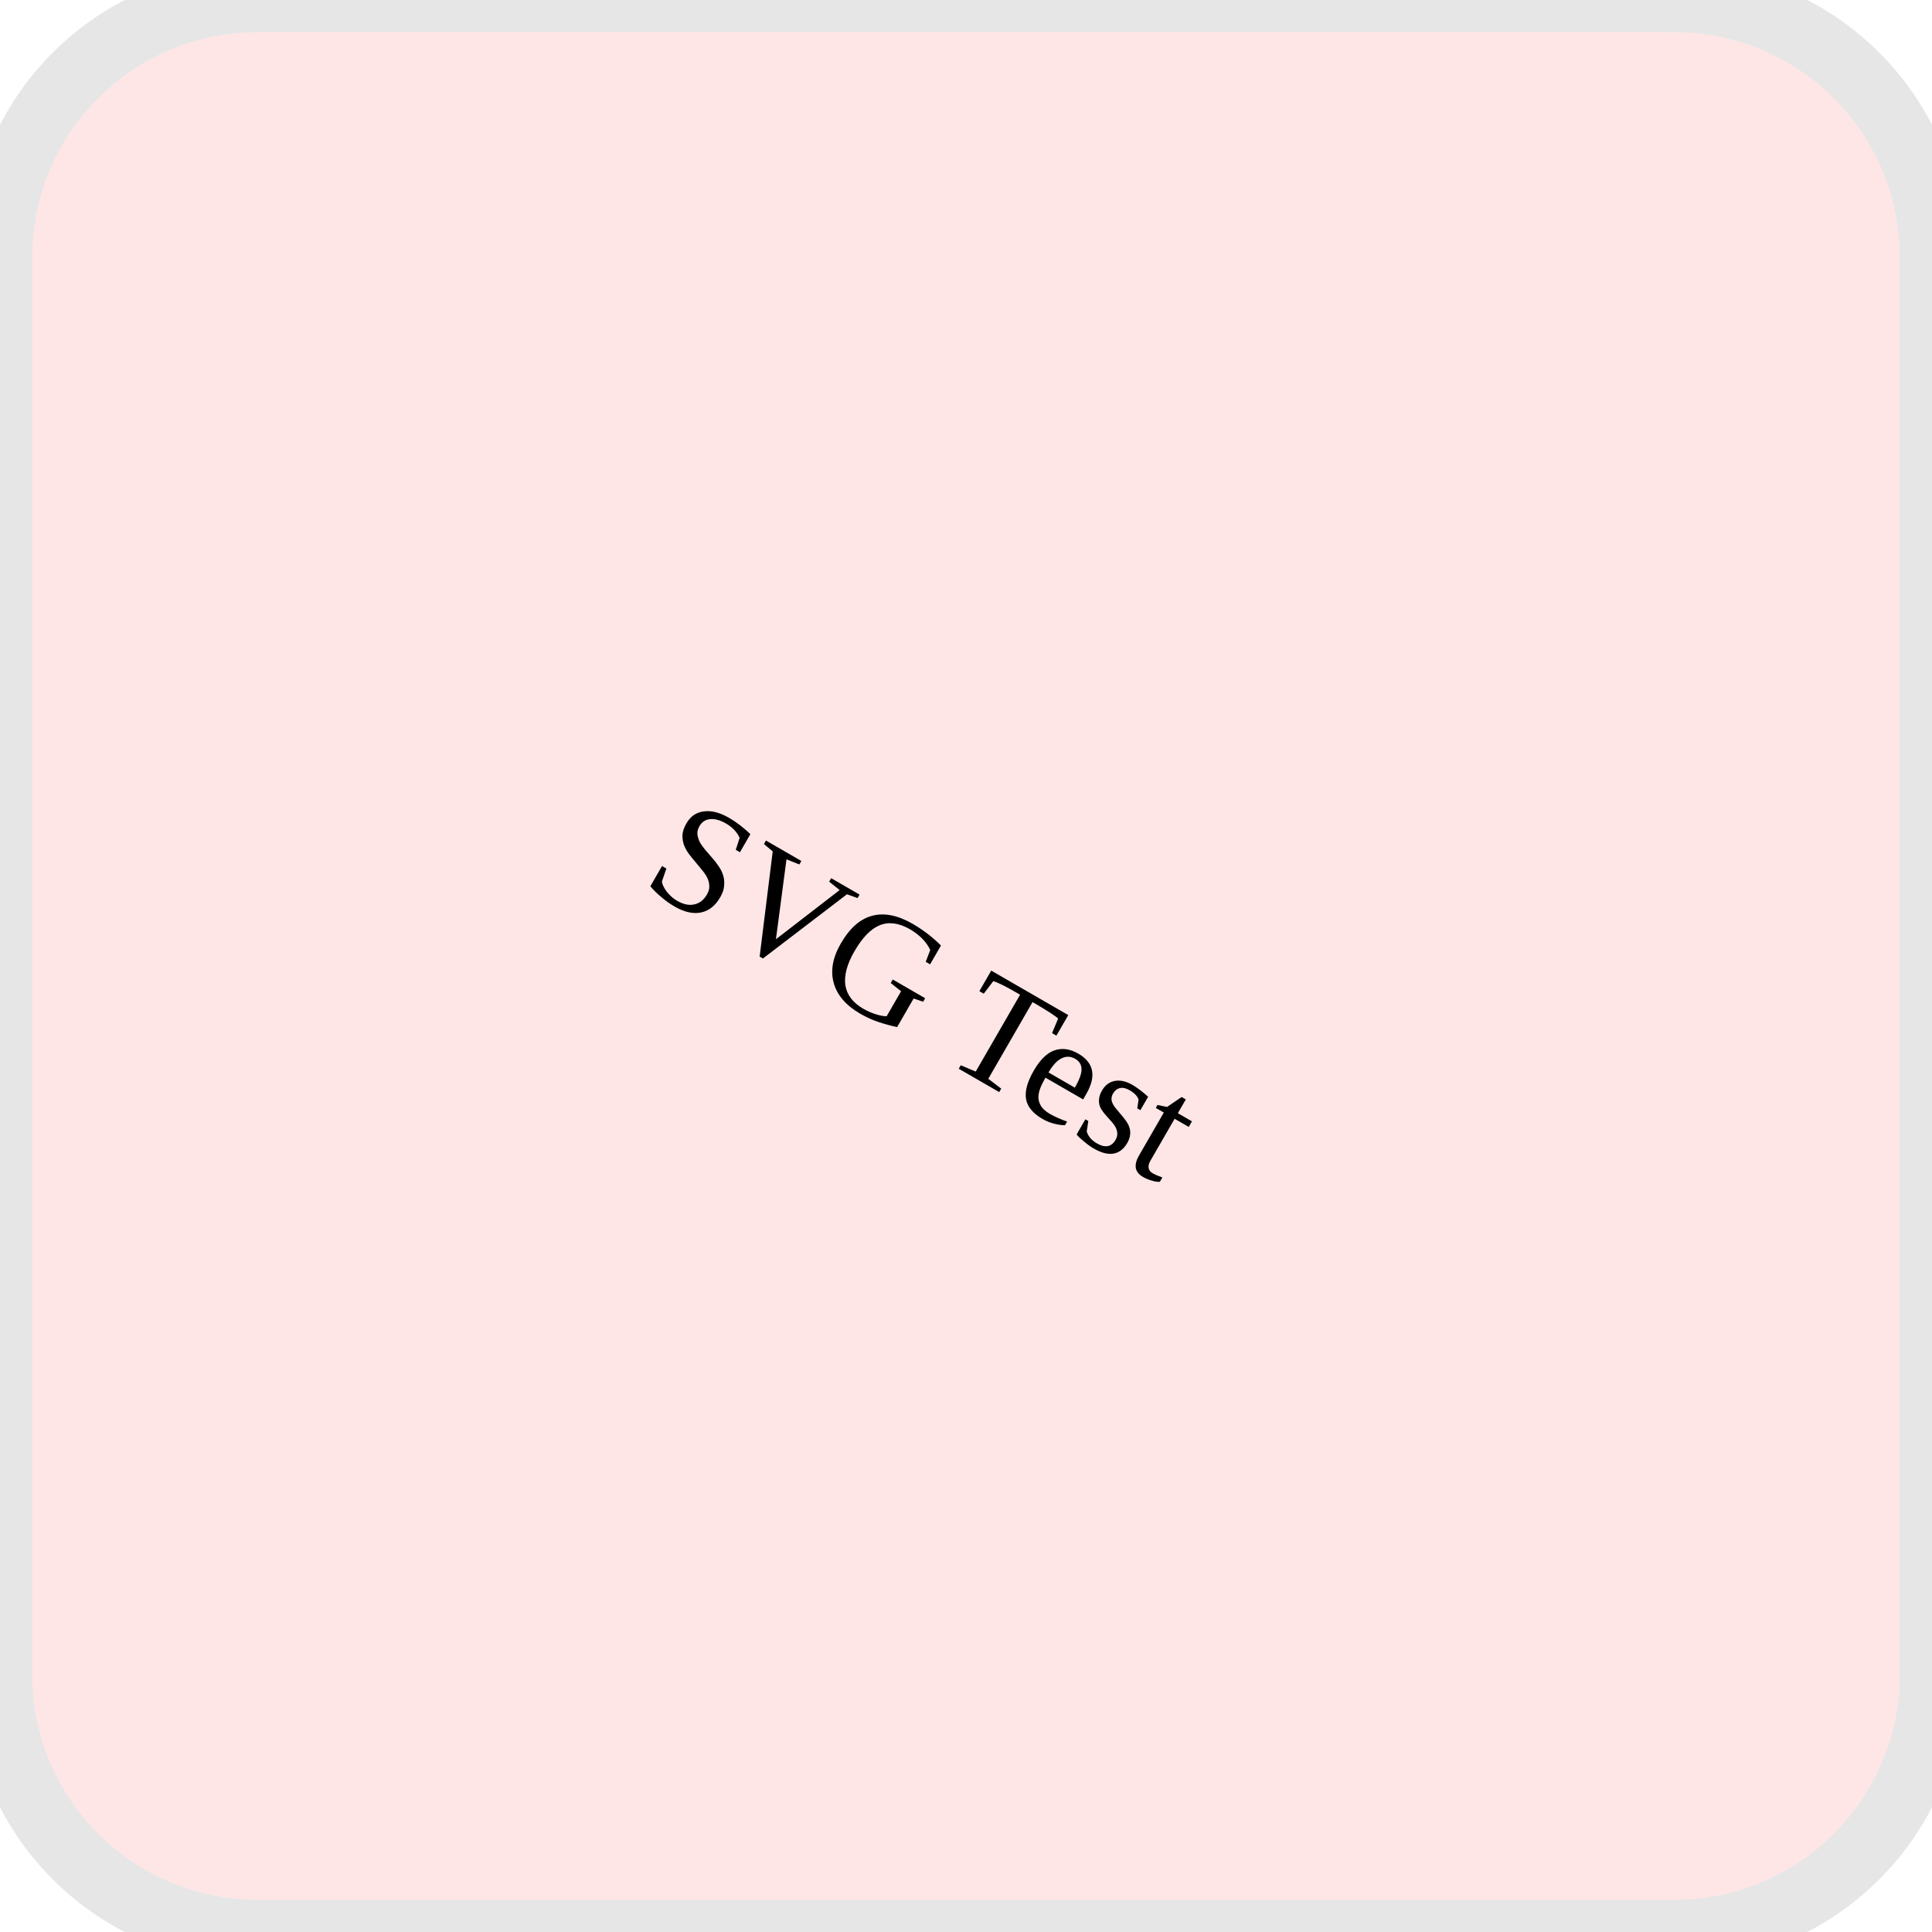
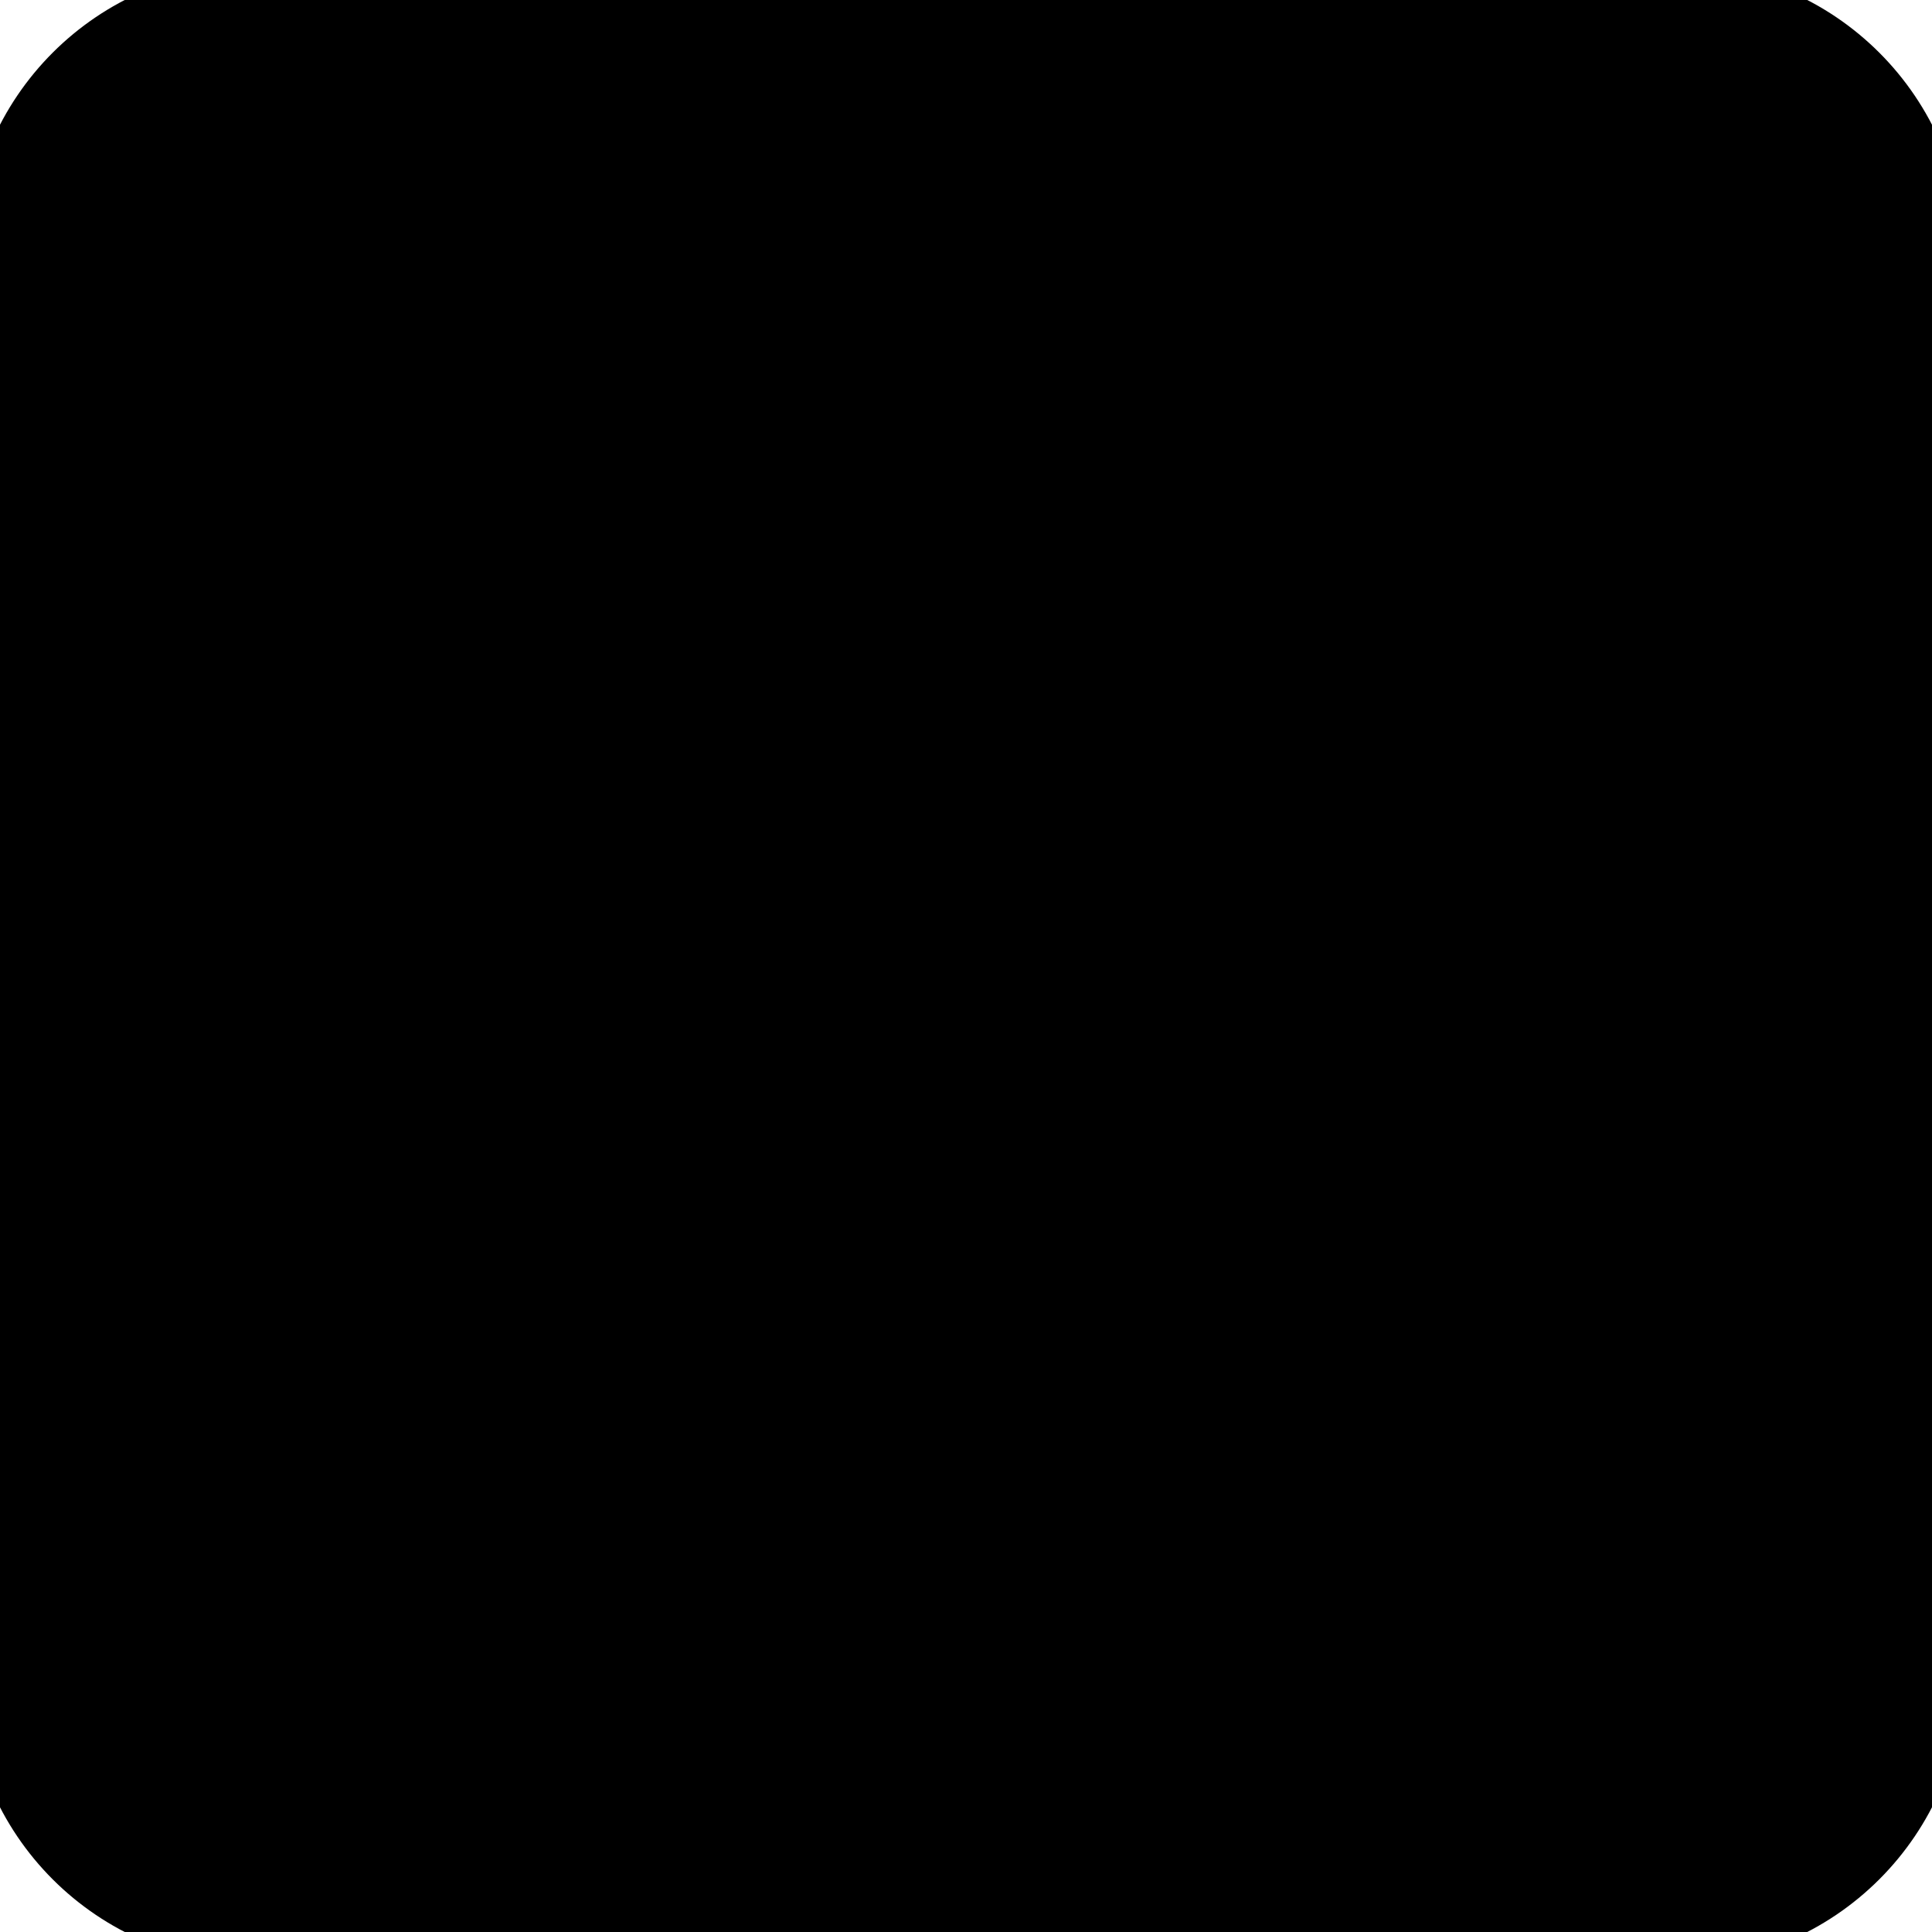
<svg xmlns="http://www.w3.org/2000/svg" width="150" height="150">
-   <rect rx="20" ry="20" width="150" height="150" style="fill:red;stroke:black;stroke-width:5;opacity:0.1" />
+   <rect rx="20" ry="20" width="150" height="150" fill="{props.fill}" style="stroke:black;stroke-width:5;" />
  <text x="60" y="50" fill="black" transform="rotate(30 20,40)">
        SVG Test
    </text>
    Sorry, your browser does not support inline SVG.
</svg>
